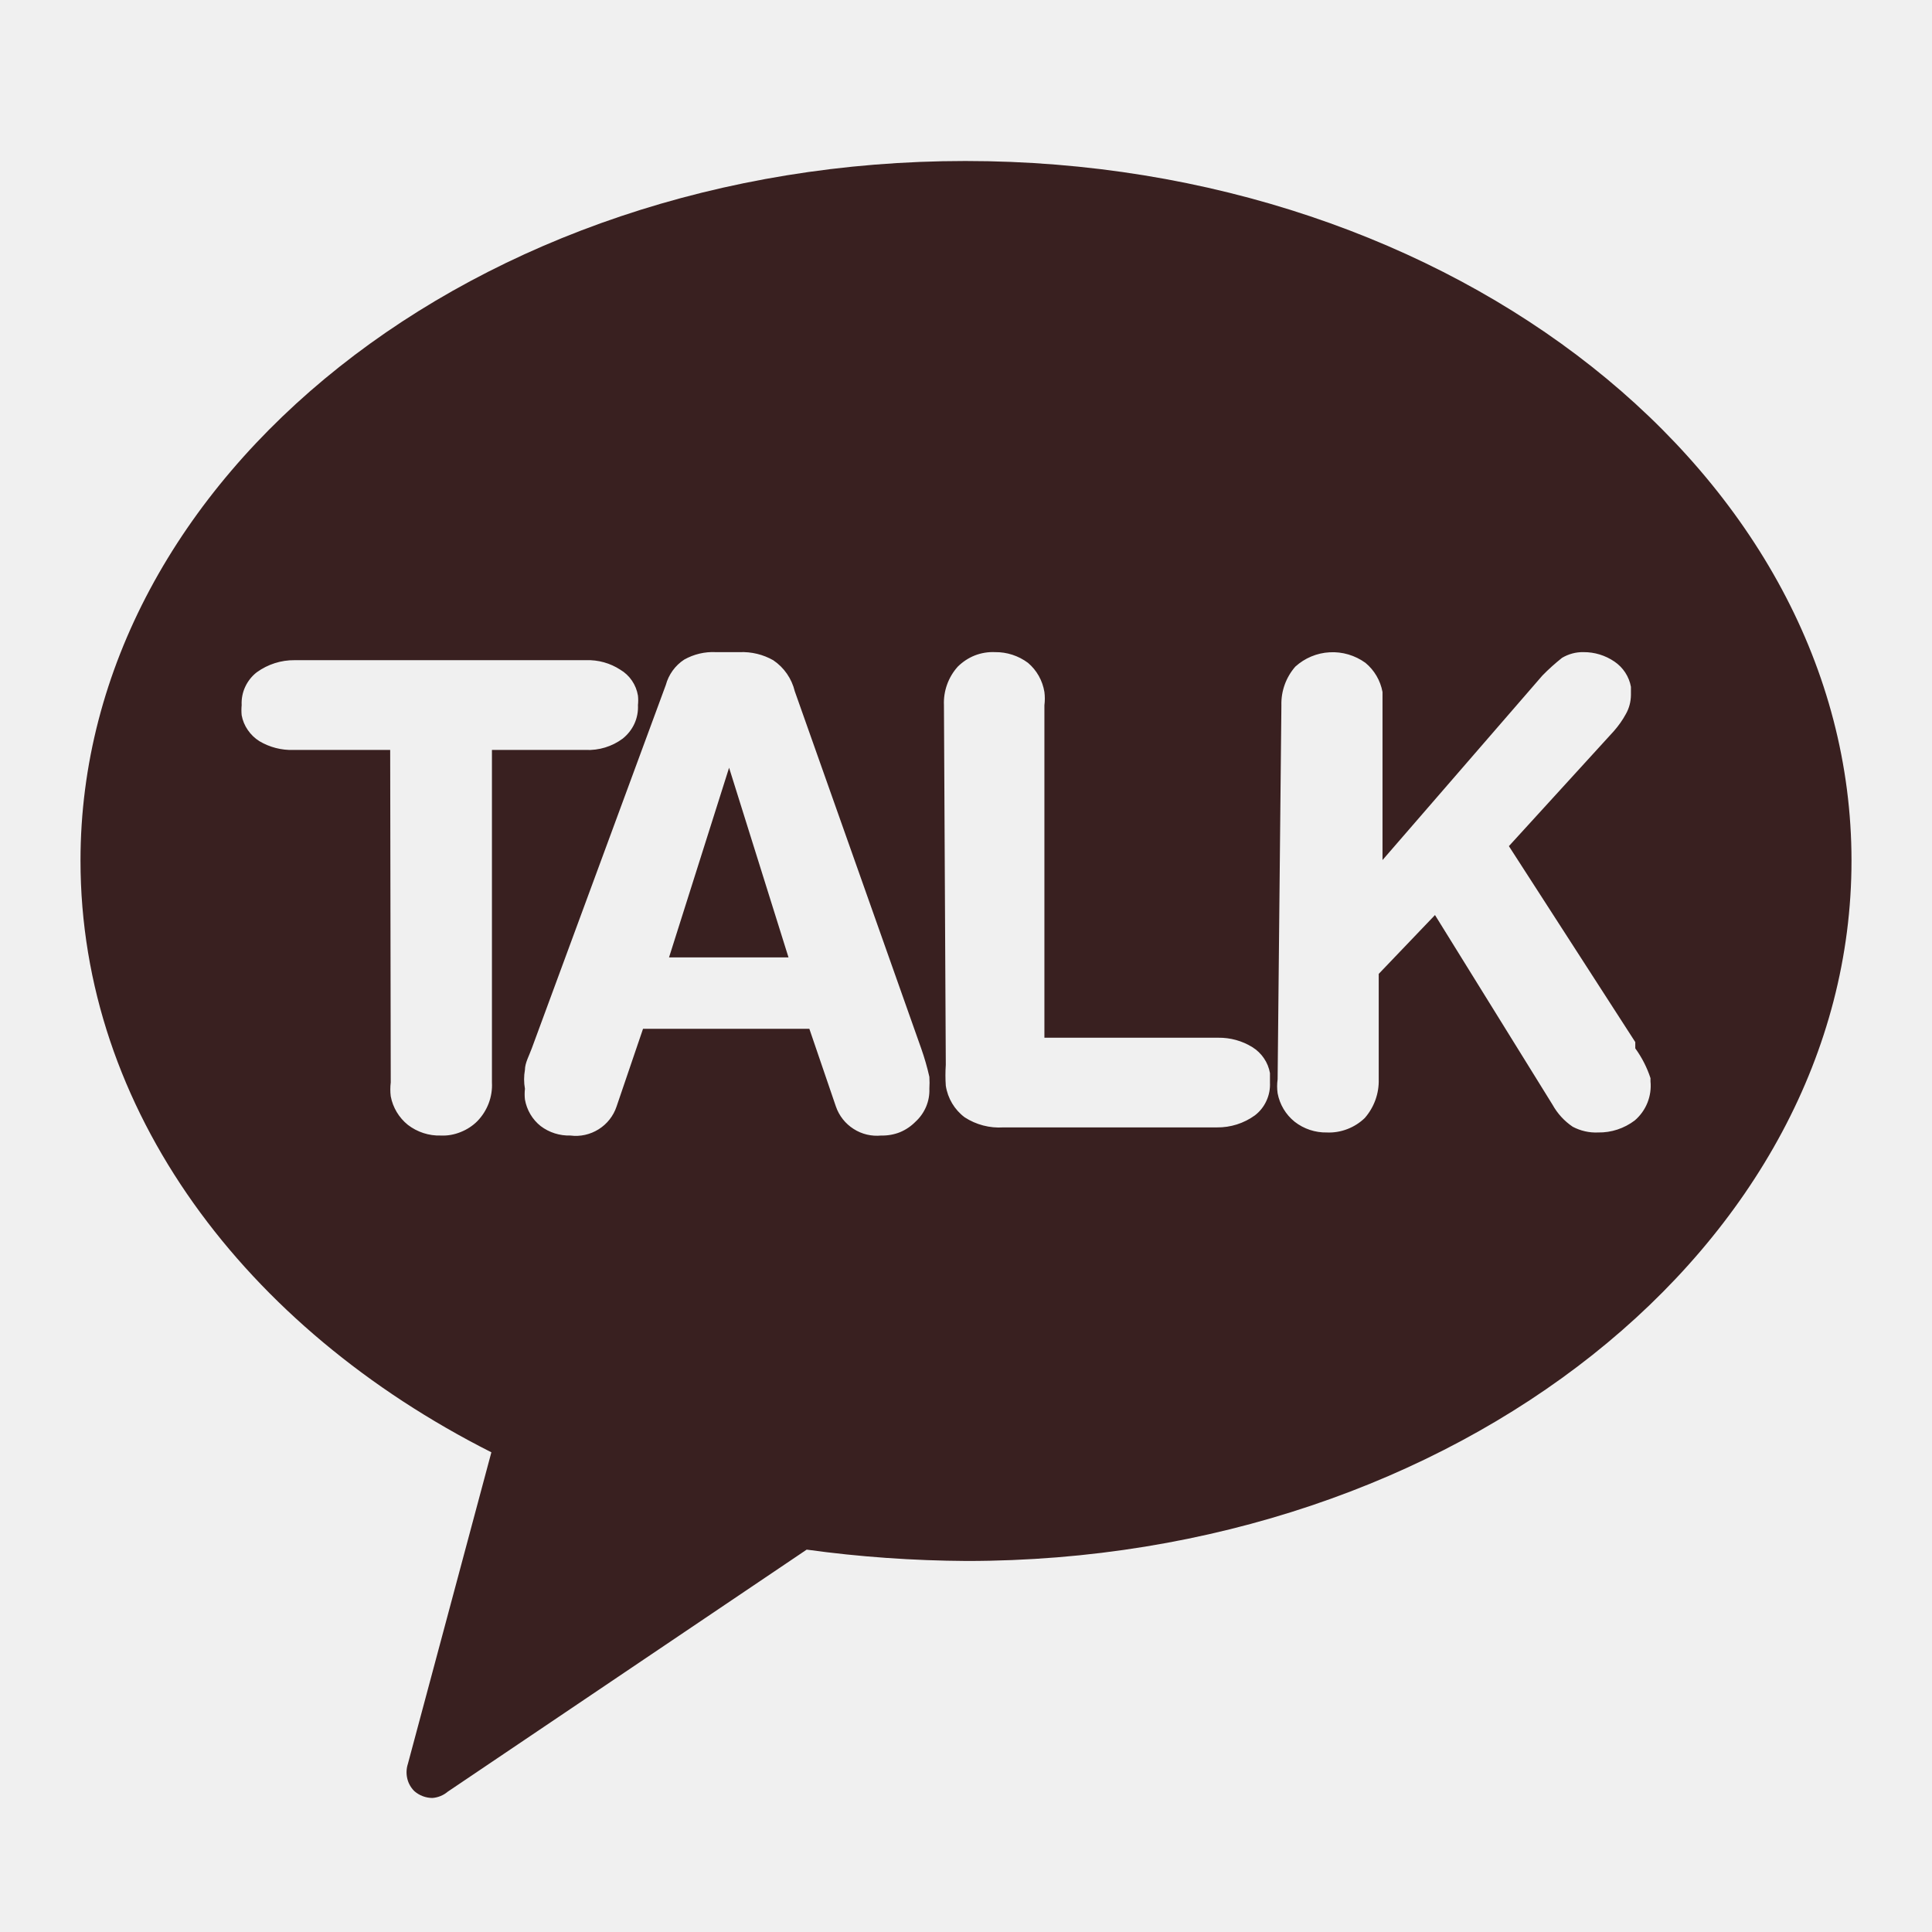
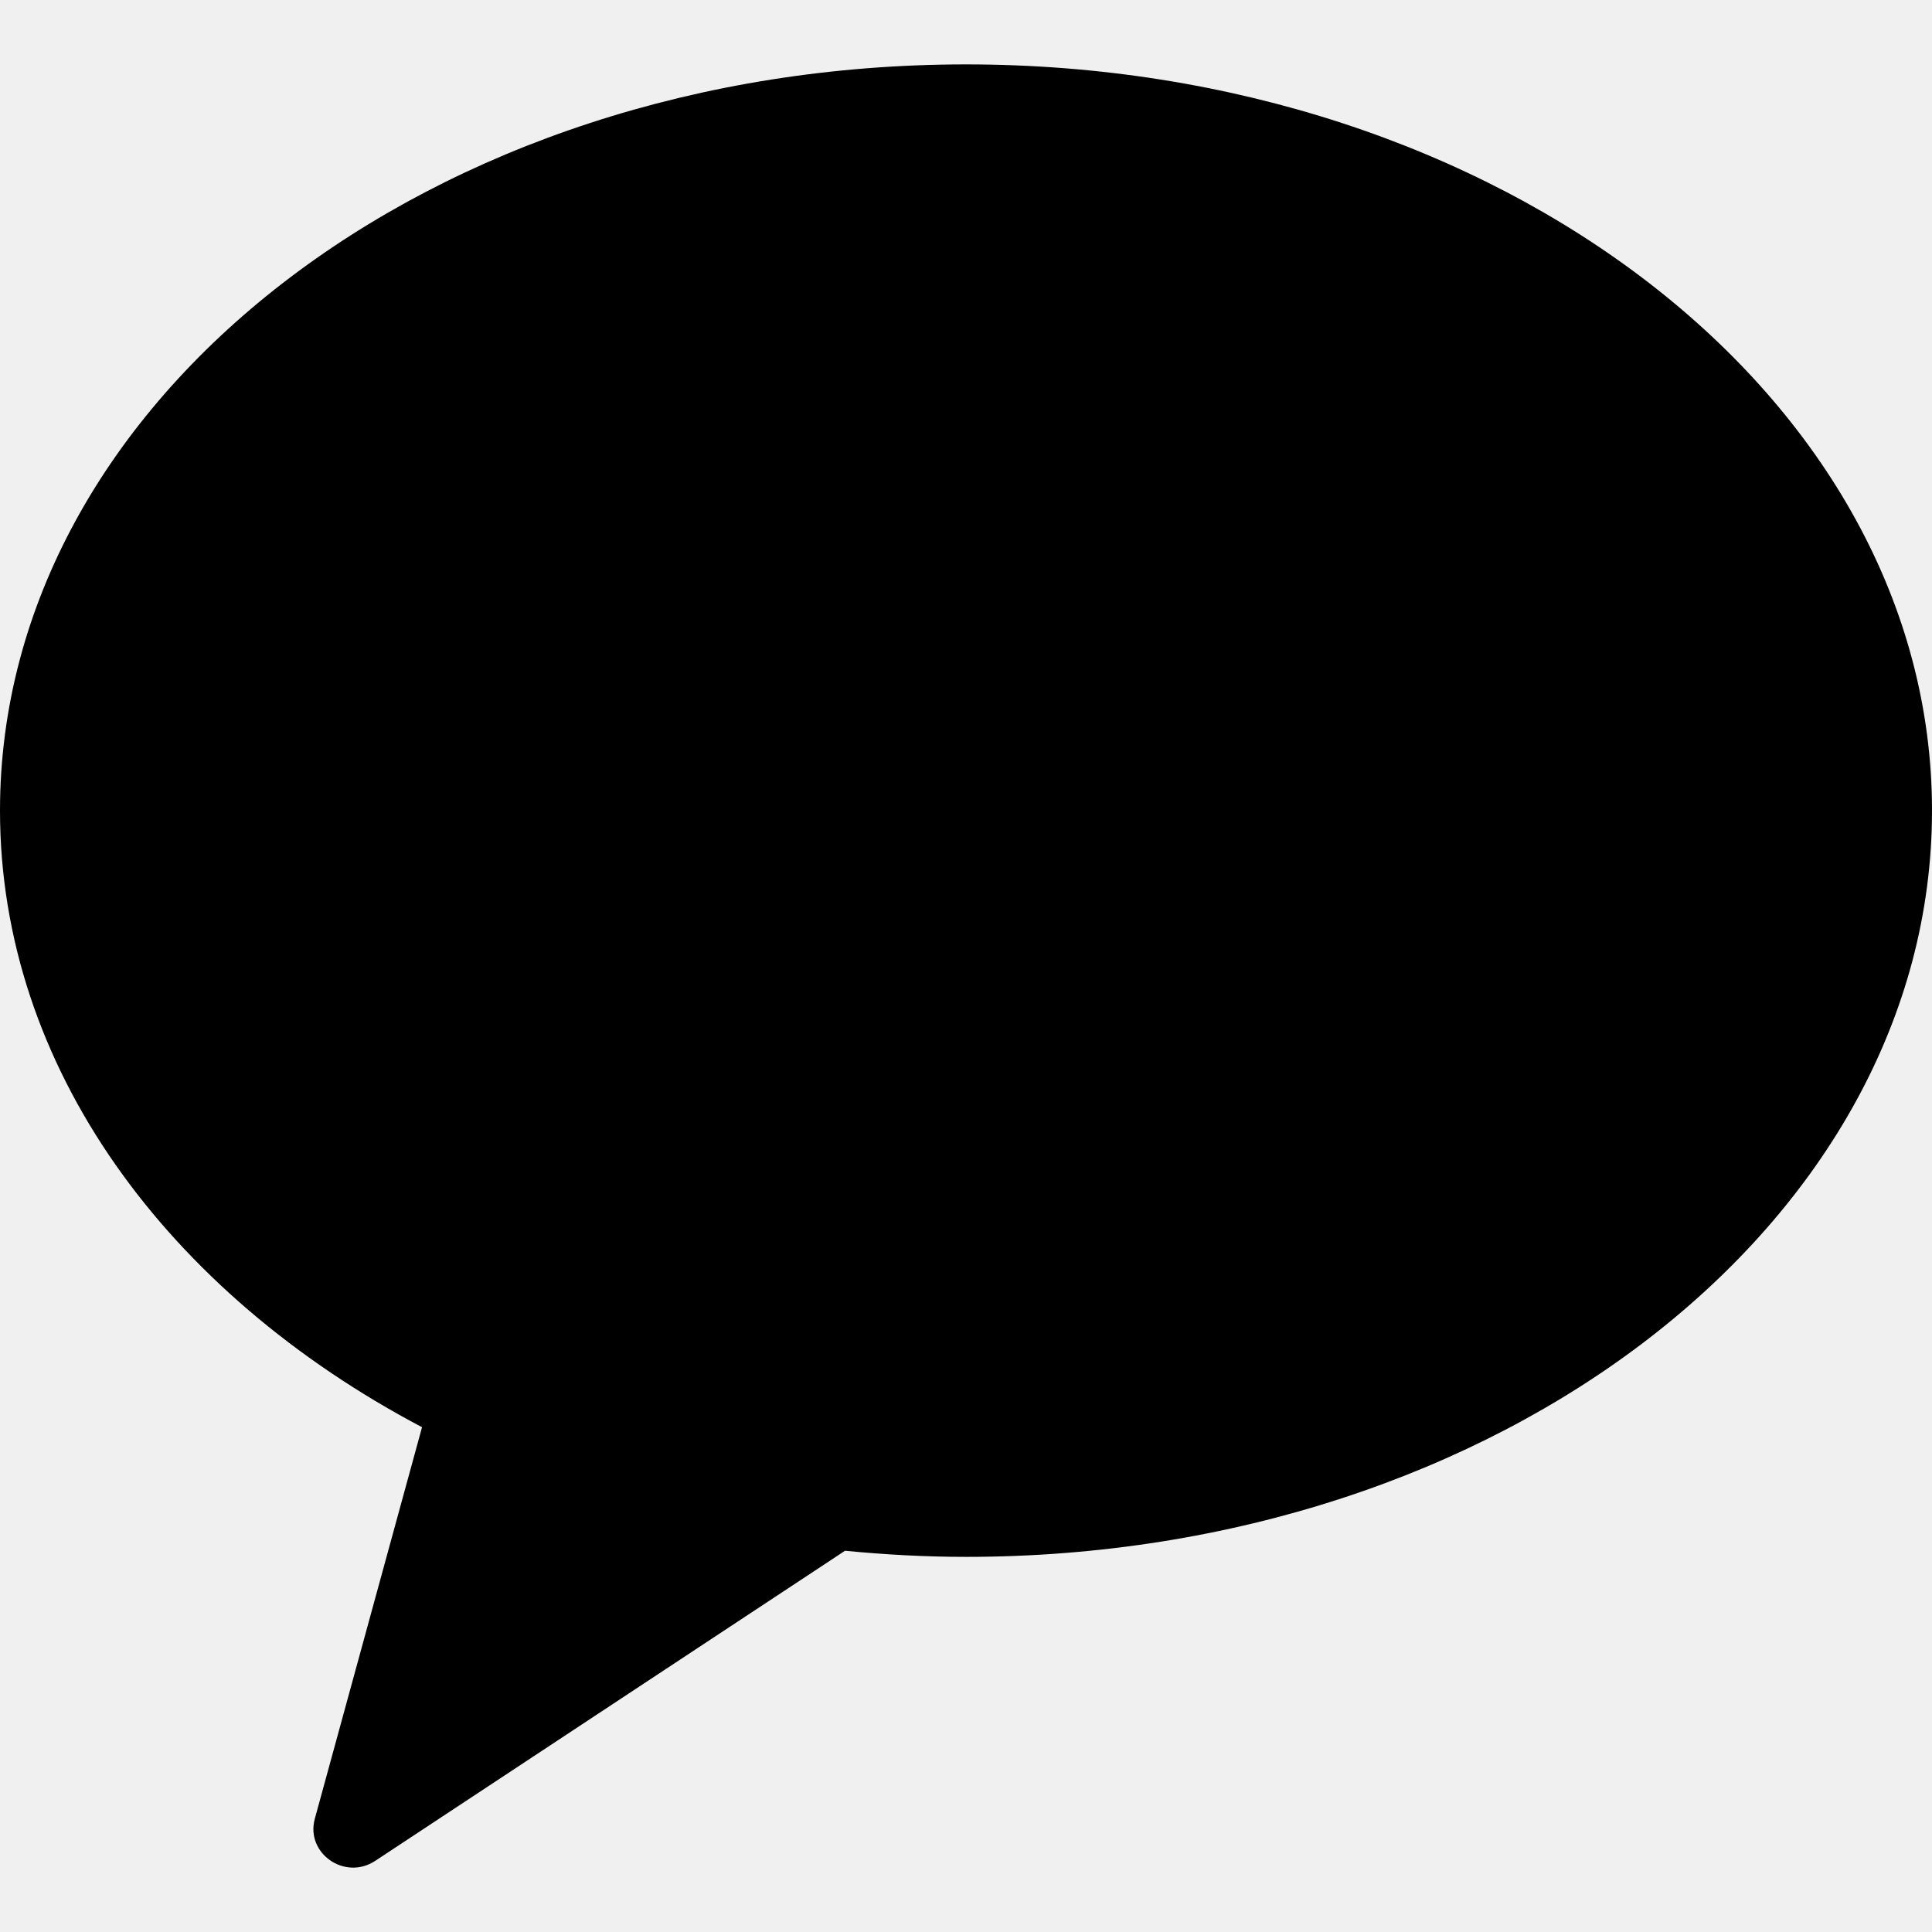
- <svg xmlns="http://www.w3.org/2000/svg" width="32" height="32" viewBox="0 0 32 32" fill="none">
-   <g transform="scale(1.333333)">
-     <path d="M11.992 2C18.069 2 23 5.918 23 10.691C23 15.465 18.085 19.391 12.008 19.391C11.343 19.387 10.68 19.341 10.021 19.25L5.562 22.257C5.509 22.302 5.443 22.329 5.373 22.335C5.289 22.335 5.208 22.304 5.146 22.249C5.103 22.206 5.072 22.151 5.059 22.092C5.045 22.032 5.048 21.969 5.067 21.911L6.104 18.041C3.041 16.494 1 13.785 1 10.691C1 5.926 5.907 2 11.992 2ZM8.892 8.101C8.755 8.094 8.618 8.127 8.499 8.194C8.387 8.267 8.306 8.38 8.271 8.509L6.606 13.023C6.575 13.11 6.521 13.204 6.521 13.29C6.507 13.368 6.507 13.448 6.521 13.525C6.516 13.57 6.516 13.615 6.521 13.659C6.544 13.789 6.613 13.907 6.717 13.989C6.823 14.069 6.953 14.11 7.086 14.106C7.208 14.122 7.332 14.094 7.437 14.028C7.541 13.963 7.62 13.863 7.659 13.746L7.988 12.78H10.054L10.384 13.746C10.424 13.861 10.501 13.959 10.604 14.024C10.706 14.09 10.827 14.118 10.948 14.106C11.027 14.108 11.106 14.094 11.179 14.065C11.252 14.035 11.318 13.99 11.373 13.934C11.43 13.882 11.474 13.819 11.504 13.749C11.534 13.678 11.548 13.602 11.545 13.525C11.548 13.476 11.548 13.426 11.545 13.377C11.518 13.257 11.484 13.139 11.443 13.023L9.873 8.587C9.835 8.43 9.74 8.292 9.606 8.202C9.48 8.13 9.335 8.095 9.189 8.101H8.892ZM3.661 8.201C3.492 8.199 3.327 8.252 3.19 8.351C3.129 8.398 3.079 8.461 3.046 8.532C3.013 8.603 2.998 8.681 3.002 8.759C2.998 8.801 2.998 8.843 3.002 8.885C3.014 8.951 3.04 9.013 3.078 9.068C3.116 9.124 3.165 9.171 3.222 9.207C3.35 9.283 3.497 9.321 3.646 9.316H4.847L4.854 13.446C4.847 13.504 4.847 13.562 4.854 13.619C4.88 13.758 4.956 13.884 5.066 13.973C5.183 14.063 5.328 14.111 5.476 14.106C5.56 14.11 5.643 14.095 5.722 14.063C5.8 14.032 5.872 13.986 5.931 13.926C5.992 13.863 6.04 13.787 6.071 13.705C6.102 13.623 6.116 13.534 6.111 13.446V9.316H7.273C7.439 9.324 7.603 9.274 7.736 9.175C7.798 9.125 7.848 9.062 7.881 8.99C7.914 8.918 7.929 8.838 7.925 8.759C7.929 8.72 7.929 8.681 7.925 8.642C7.914 8.575 7.889 8.512 7.851 8.456C7.813 8.4 7.763 8.353 7.705 8.319C7.579 8.237 7.431 8.196 7.281 8.201H3.661ZM19.671 8.101C19.577 8.099 19.485 8.124 19.404 8.172C19.319 8.24 19.237 8.313 19.16 8.392L17.174 10.684V8.596C17.148 8.454 17.073 8.326 16.962 8.234C16.833 8.141 16.676 8.094 16.518 8.103C16.359 8.111 16.208 8.175 16.091 8.281C15.975 8.414 15.913 8.585 15.918 8.761L15.871 13.408C15.863 13.466 15.863 13.524 15.871 13.581C15.897 13.72 15.972 13.846 16.083 13.935C16.197 14.024 16.339 14.071 16.483 14.068C16.57 14.072 16.656 14.057 16.737 14.026C16.818 13.995 16.892 13.948 16.954 13.888C17.07 13.755 17.132 13.584 17.127 13.408V12.098L17.826 11.367L19.286 13.723C19.347 13.833 19.433 13.927 19.537 13.997C19.634 14.048 19.742 14.073 19.852 14.068C20.016 14.071 20.176 14.018 20.307 13.919C20.376 13.86 20.431 13.784 20.465 13.699C20.499 13.614 20.512 13.523 20.503 13.432V13.393C20.46 13.261 20.396 13.136 20.314 13.023V12.945L18.744 10.511L20.048 9.082C20.105 9.017 20.156 8.946 20.197 8.87C20.238 8.798 20.259 8.717 20.26 8.635V8.532C20.249 8.469 20.224 8.408 20.189 8.354C20.154 8.301 20.109 8.255 20.056 8.219C19.942 8.141 19.808 8.1 19.671 8.101ZM12.361 8.101C12.276 8.097 12.19 8.111 12.11 8.142C12.031 8.173 11.959 8.221 11.898 8.281C11.78 8.412 11.718 8.585 11.726 8.761L11.749 13.227C11.743 13.314 11.743 13.401 11.749 13.487C11.773 13.644 11.857 13.785 11.984 13.88C12.126 13.972 12.294 14.016 12.463 14.005H15.117C15.286 14.007 15.451 13.955 15.588 13.856C15.65 13.809 15.7 13.746 15.732 13.675C15.765 13.604 15.78 13.525 15.776 13.447V13.33C15.764 13.264 15.739 13.201 15.701 13.146C15.663 13.09 15.614 13.043 15.557 13.008C15.43 12.929 15.282 12.889 15.133 12.891H12.974V8.761C12.981 8.706 12.981 8.65 12.974 8.596C12.951 8.455 12.879 8.326 12.77 8.234C12.652 8.146 12.508 8.099 12.361 8.101ZM9.795 11.893H8.311L9.057 9.537L9.795 11.893Z" fill="#392020" />
+ <svg xmlns="http://www.w3.org/2000/svg" width="18" height="18" viewBox="0 0 18 18" fill="none">
+   <g clip-path="url(#clip0_1204_18493)">
+     <path fill-rule="evenodd" clip-rule="evenodd" d="M9 0.6C4.029 0.6 0 3.713 0 7.552C0 9.94 1.558 12.045 3.932 13.297L2.933 16.945C2.845 17.267 3.213 17.524 3.496 17.337L7.873 14.448C8.243 14.484 8.618 14.505 9 14.505C13.97 14.505 18 11.392 18 7.552C18 3.713 13.97 0.6 9 0.6Z" fill="black" />
  </g>
+   <defs>
+     <clipPath id="clip0_1204_18493">
+       <rect width="18" height="18" fill="white" />
+     </clipPath>
+   </defs>
</svg>
